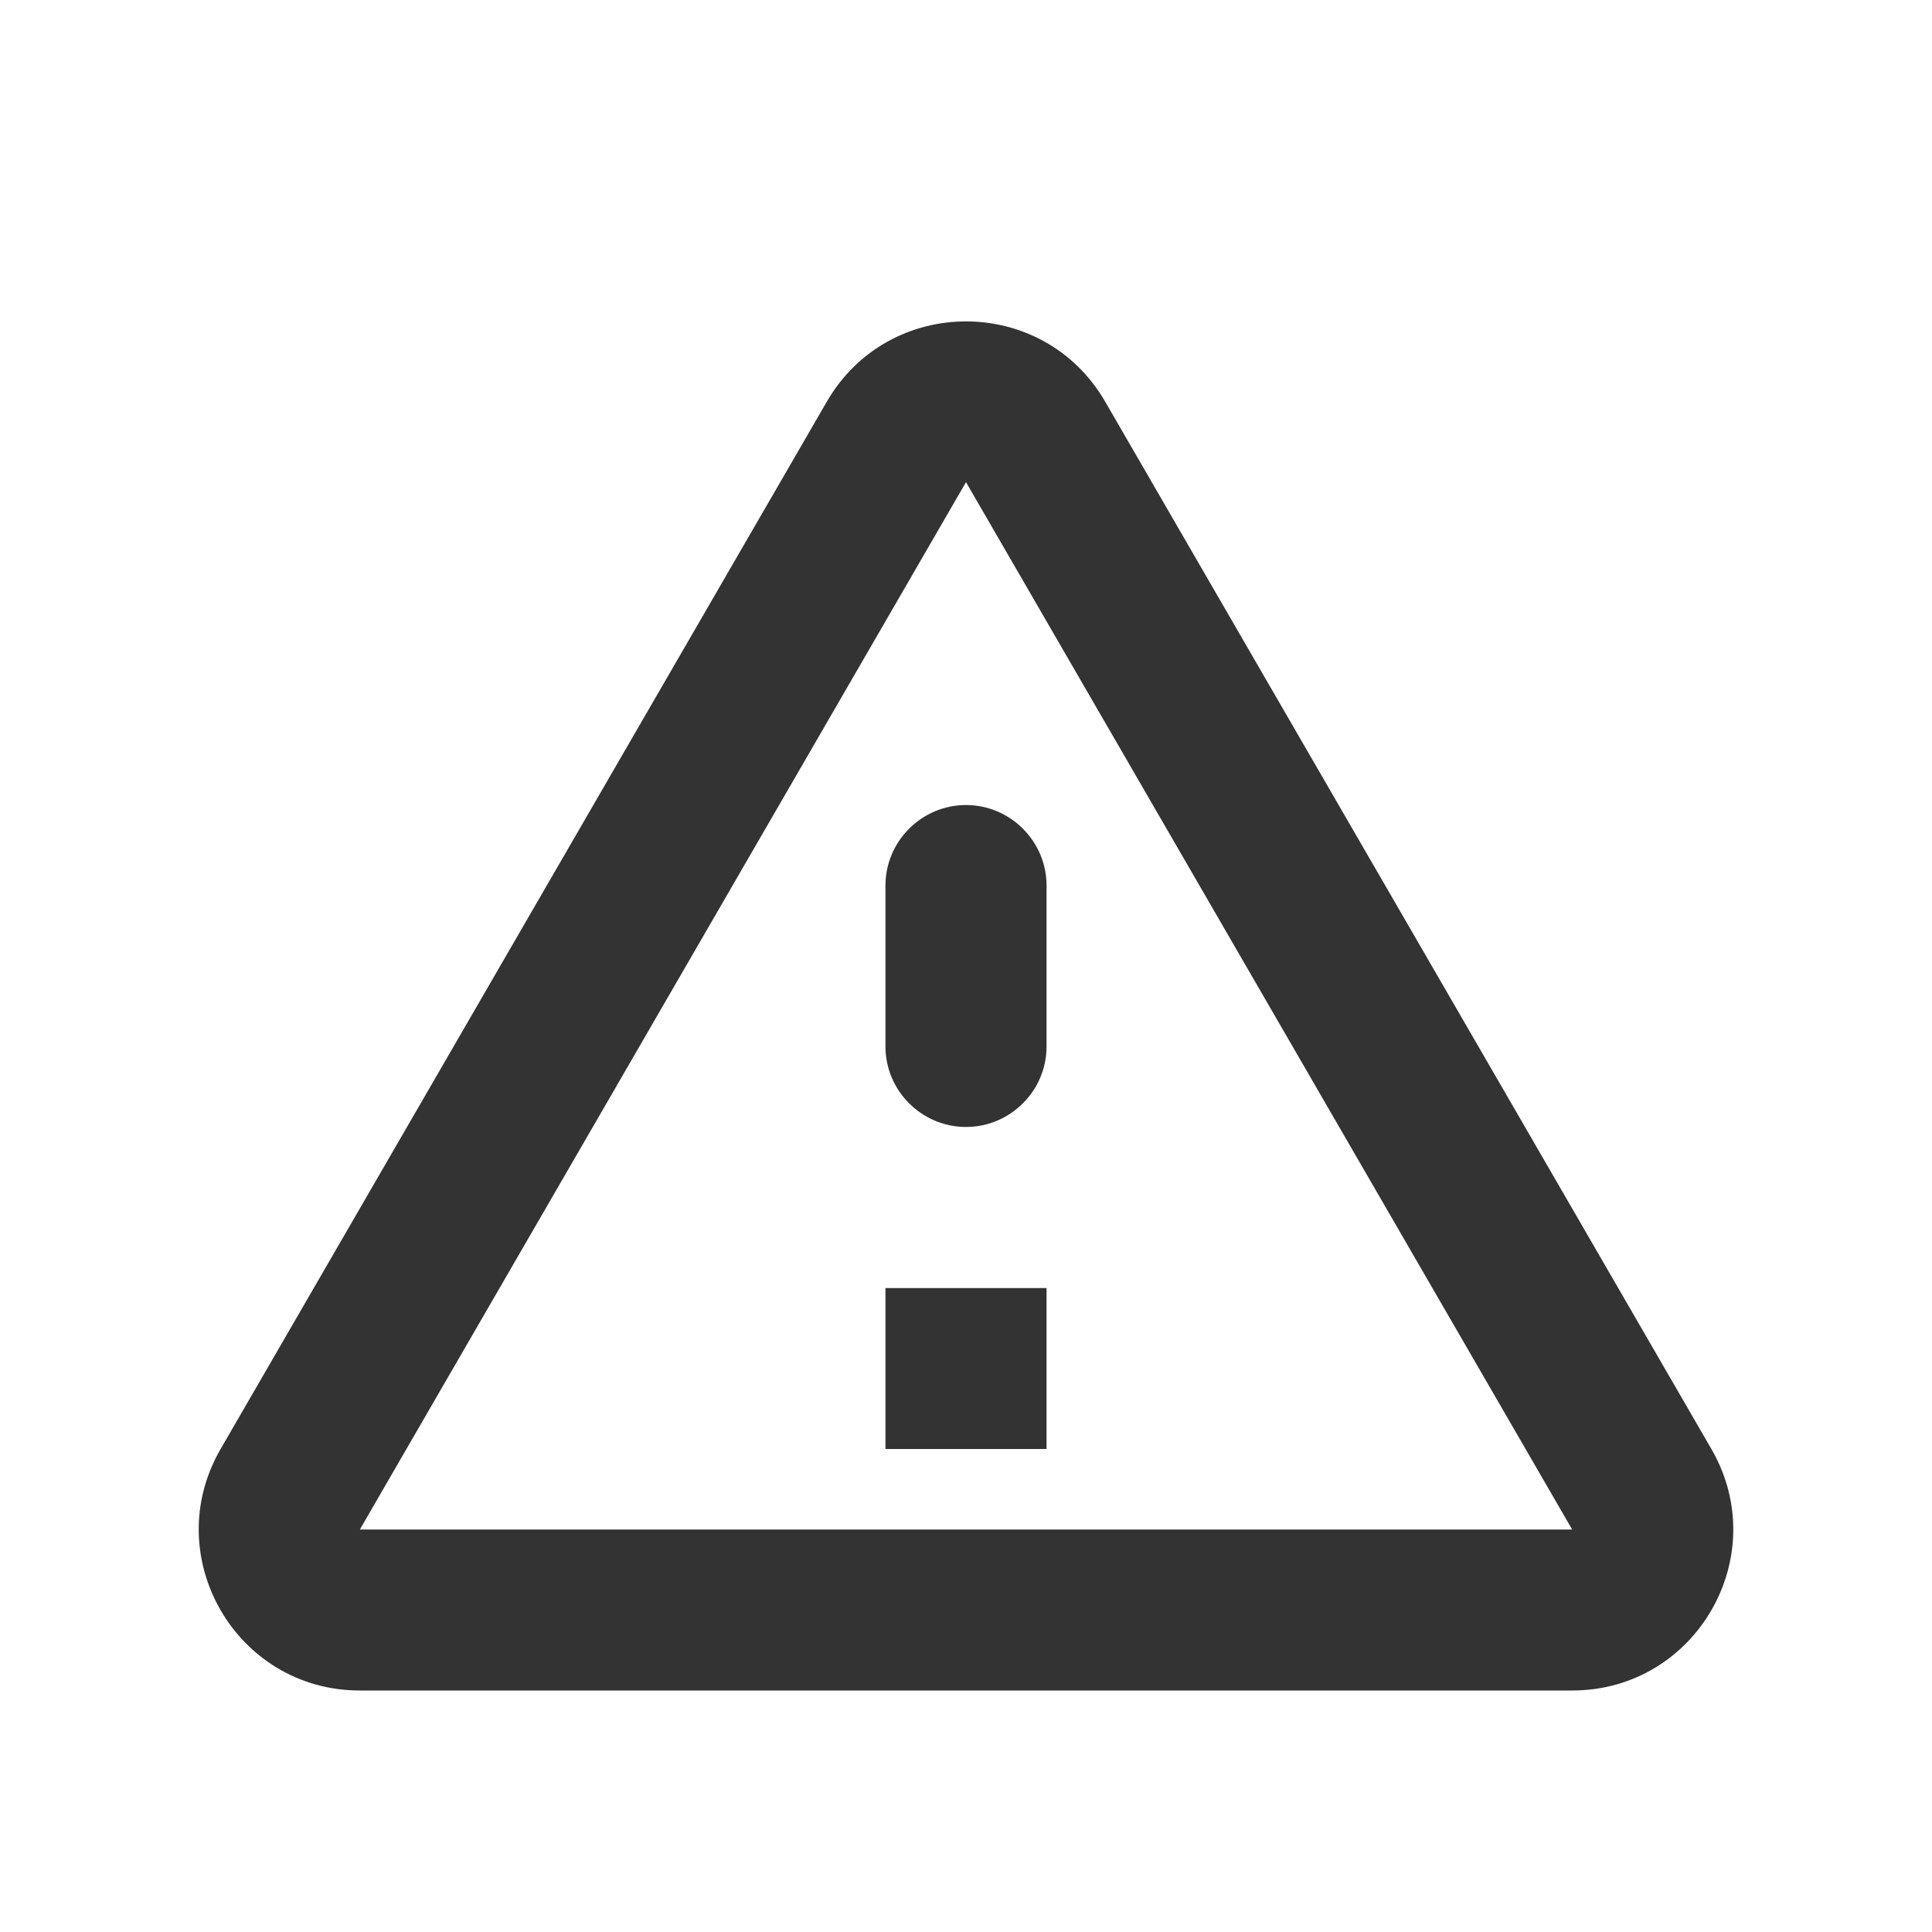
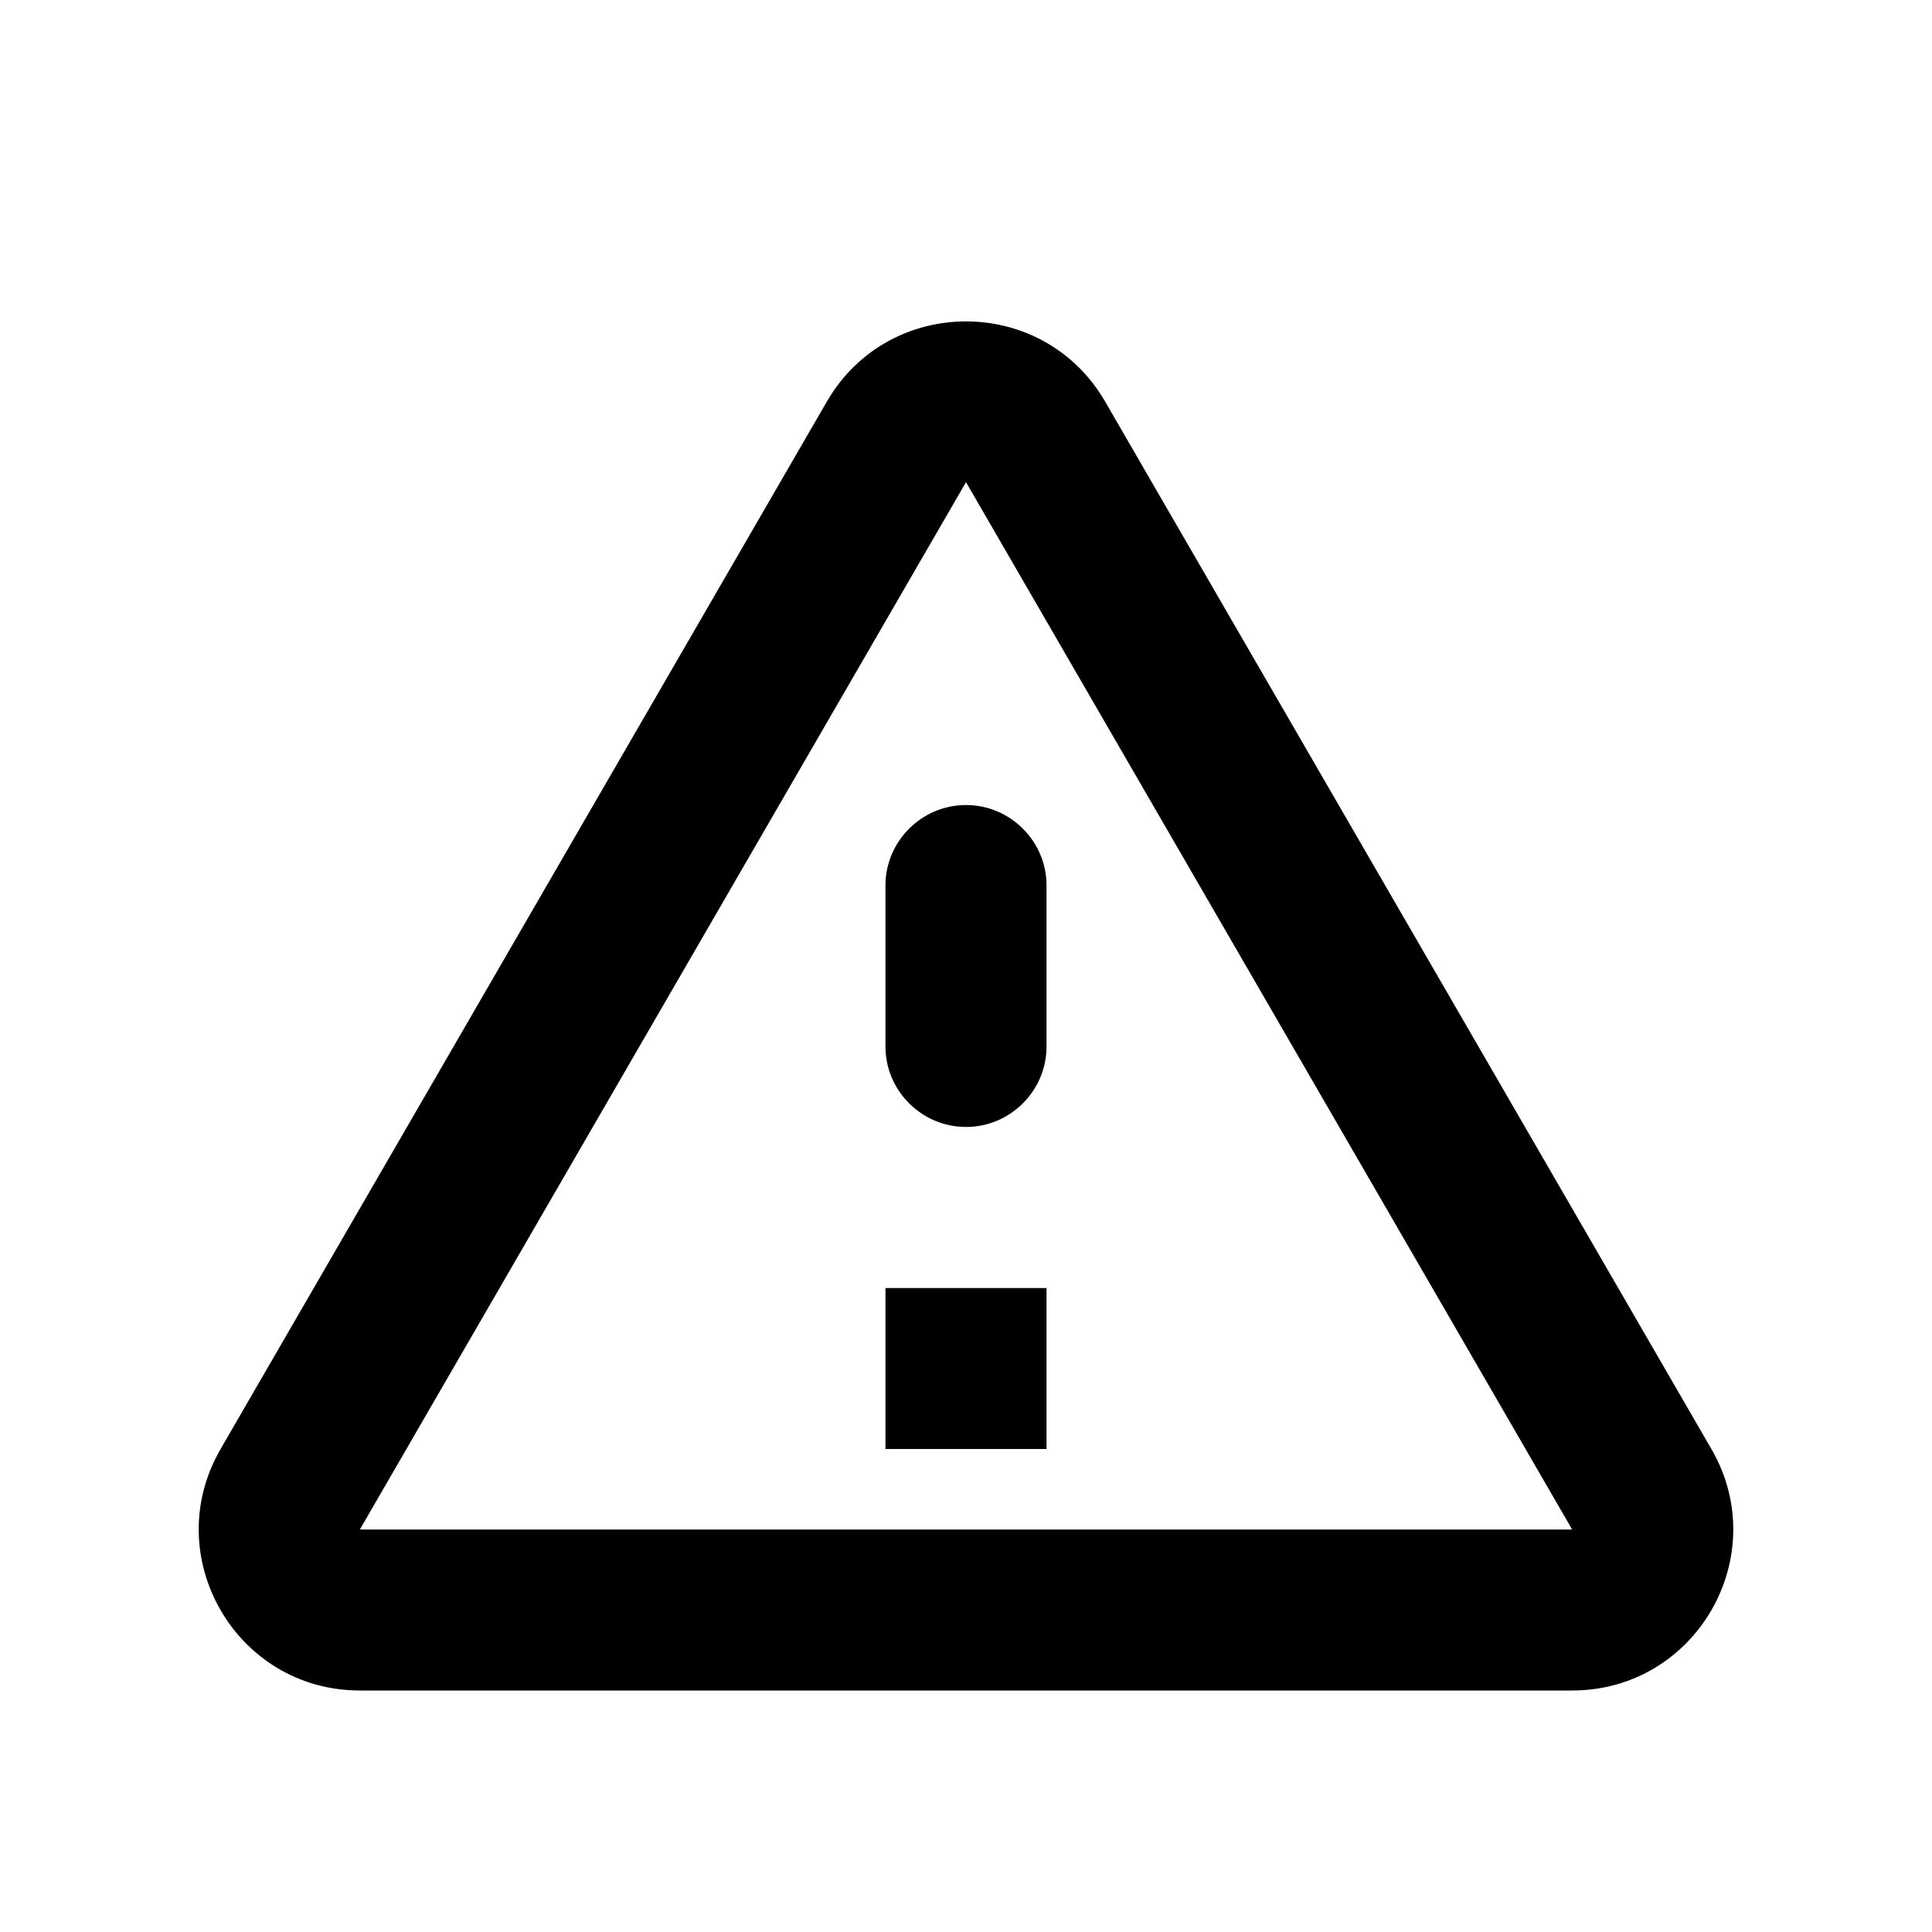
<svg xmlns="http://www.w3.org/2000/svg" width="16" height="16" viewBox="0 0 16 16" fill="none">
-   <path d="M8 3.993L13.02 12.667H2.98L8 3.993ZM1.827 12C1.313 12.887 1.953 14 2.98 14H13.02C14.047 14 14.687 12.887 14.173 12L9.153 3.327C8.64 2.44 7.36 2.44 6.847 3.327L1.827 12ZM7.333 7.333V8.667C7.333 9.033 7.633 9.333 8 9.333C8.367 9.333 8.667 9.033 8.667 8.667V7.333C8.667 6.967 8.367 6.667 8 6.667C7.633 6.667 7.333 6.967 7.333 7.333ZM7.333 10.667H8.667V12H7.333V10.667Z" fill="#333333" />
+   <path d="M8 3.993L13.02 12.667H2.98L8 3.993ZM1.827 12C1.313 12.887 1.953 14 2.98 14H13.02C14.047 14 14.687 12.887 14.173 12L9.153 3.327C8.64 2.44 7.36 2.44 6.847 3.327L1.827 12ZM7.333 7.333V8.667C7.333 9.033 7.633 9.333 8 9.333C8.367 9.333 8.667 9.033 8.667 8.667V7.333C8.667 6.967 8.367 6.667 8 6.667C7.633 6.667 7.333 6.967 7.333 7.333ZM7.333 10.667H8.667V12H7.333V10.667Z" fill="currentColor" />
</svg>
